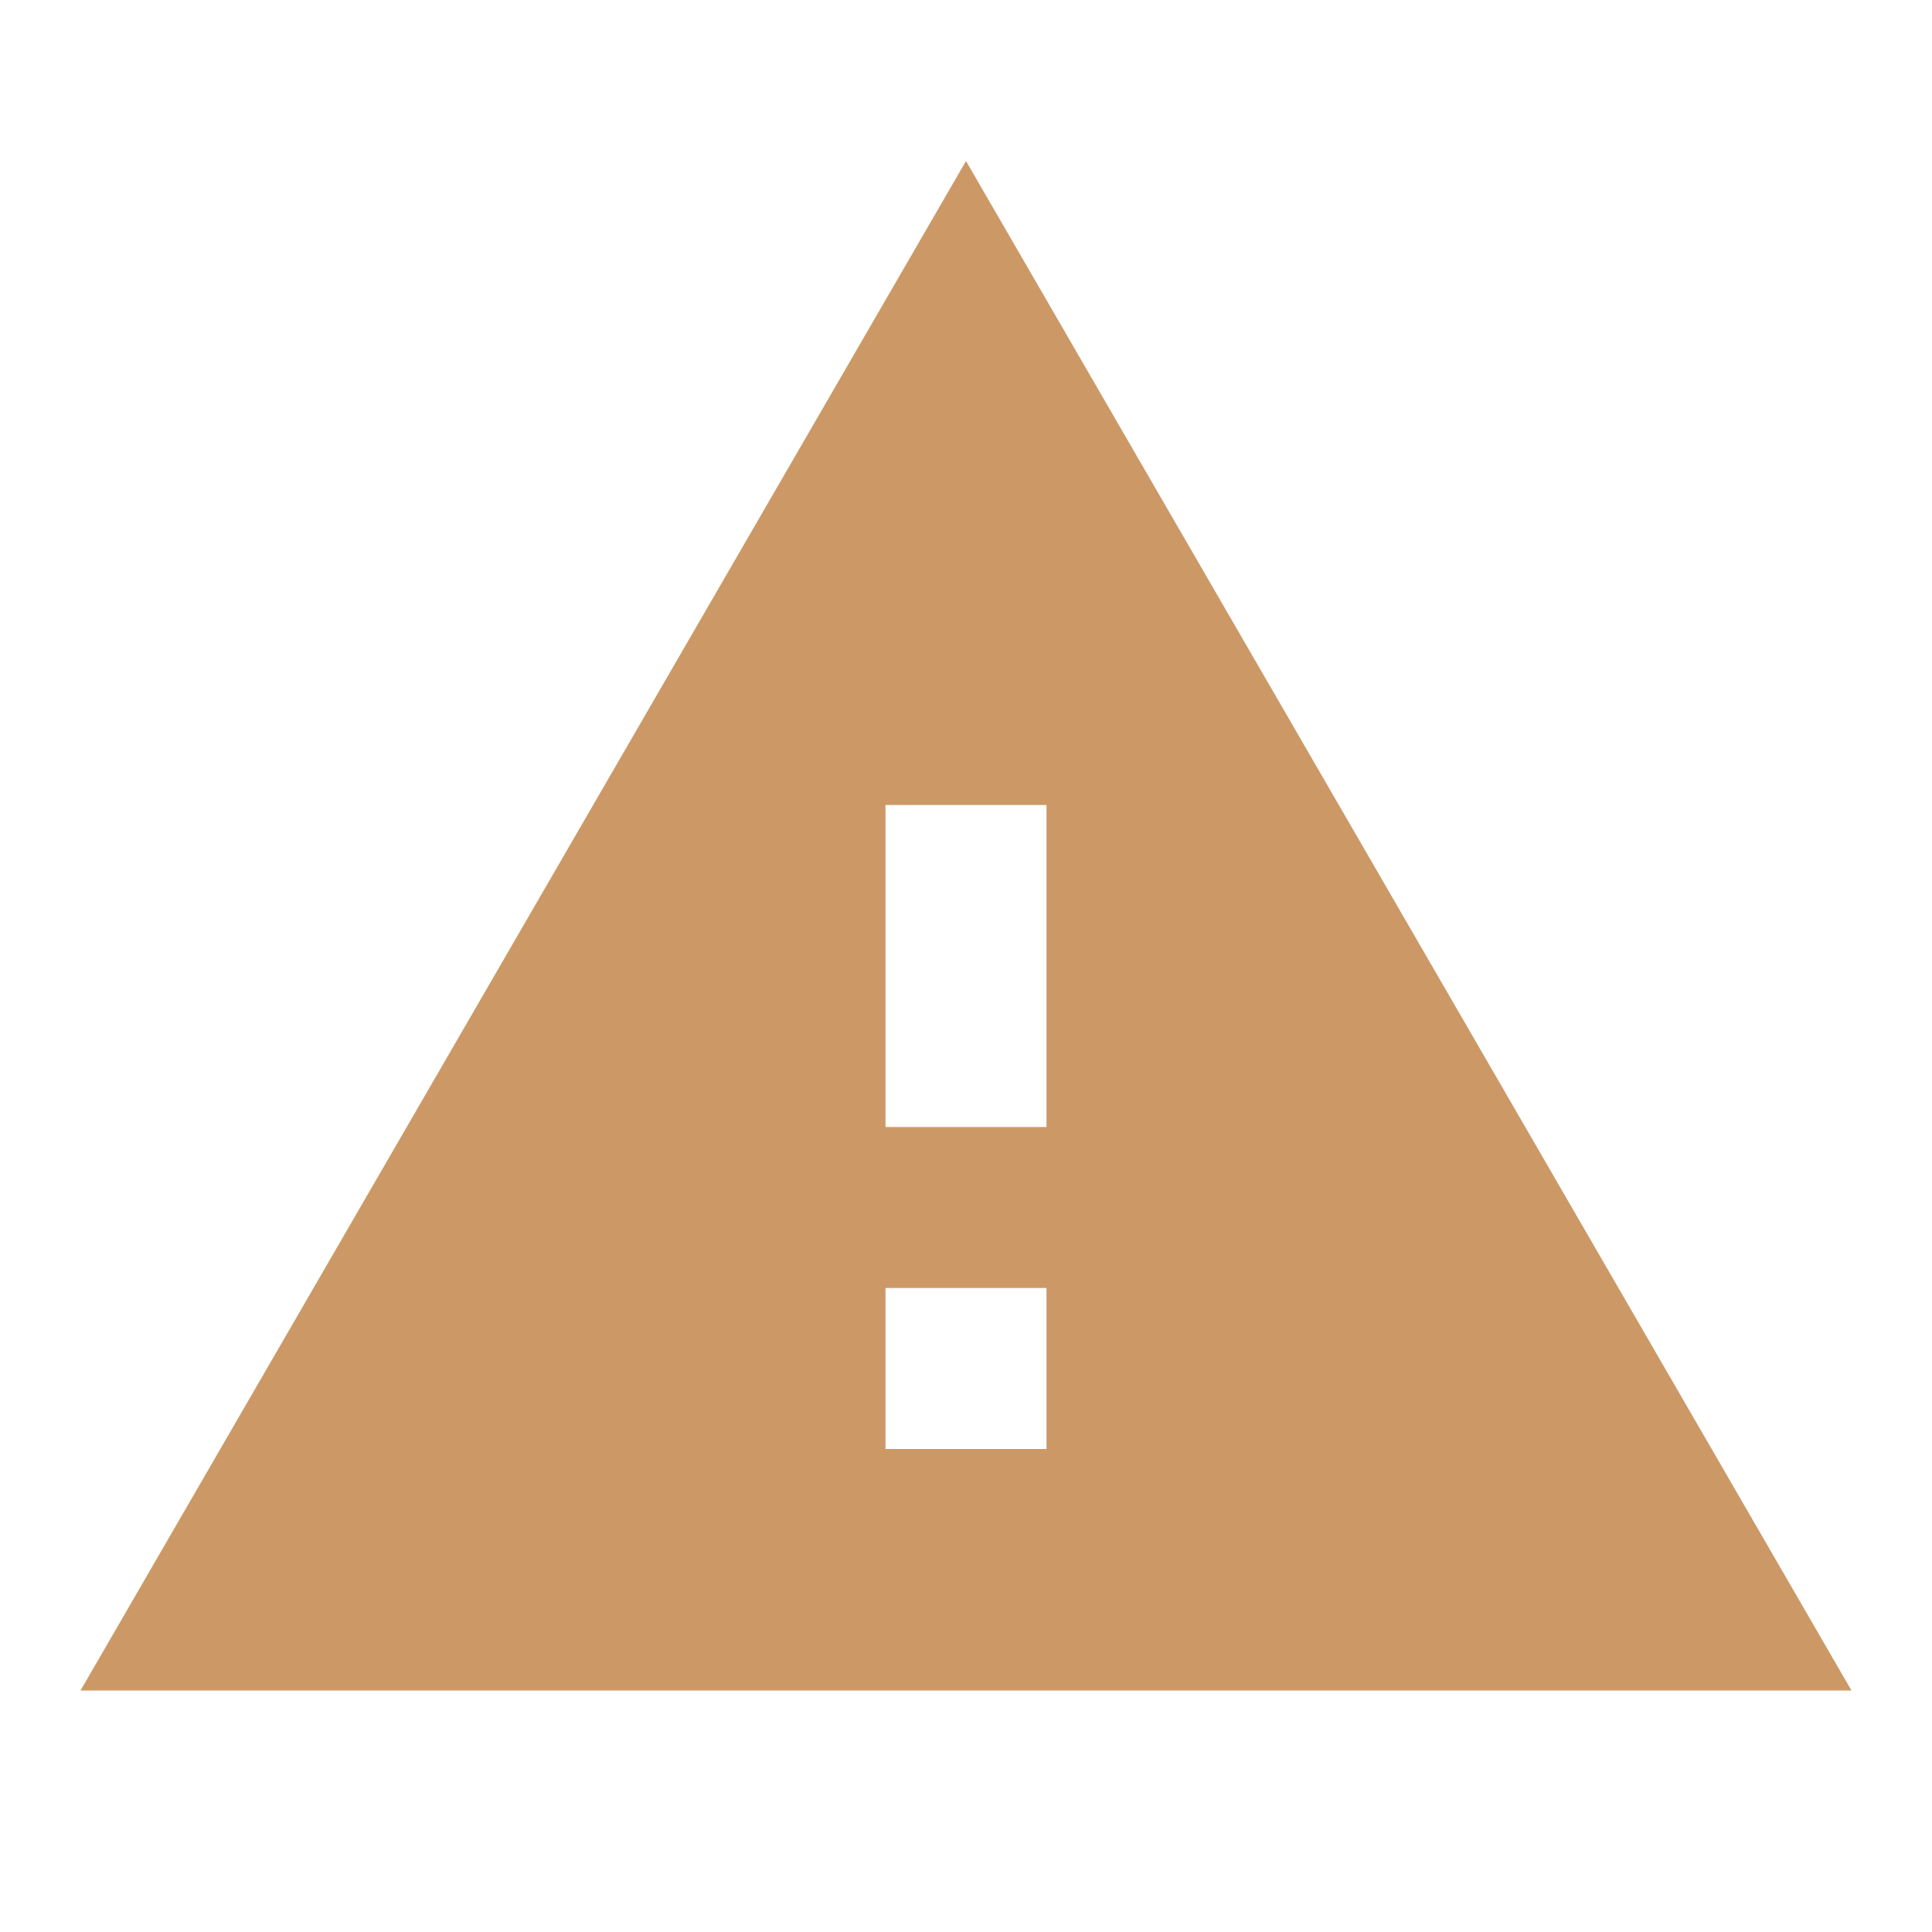
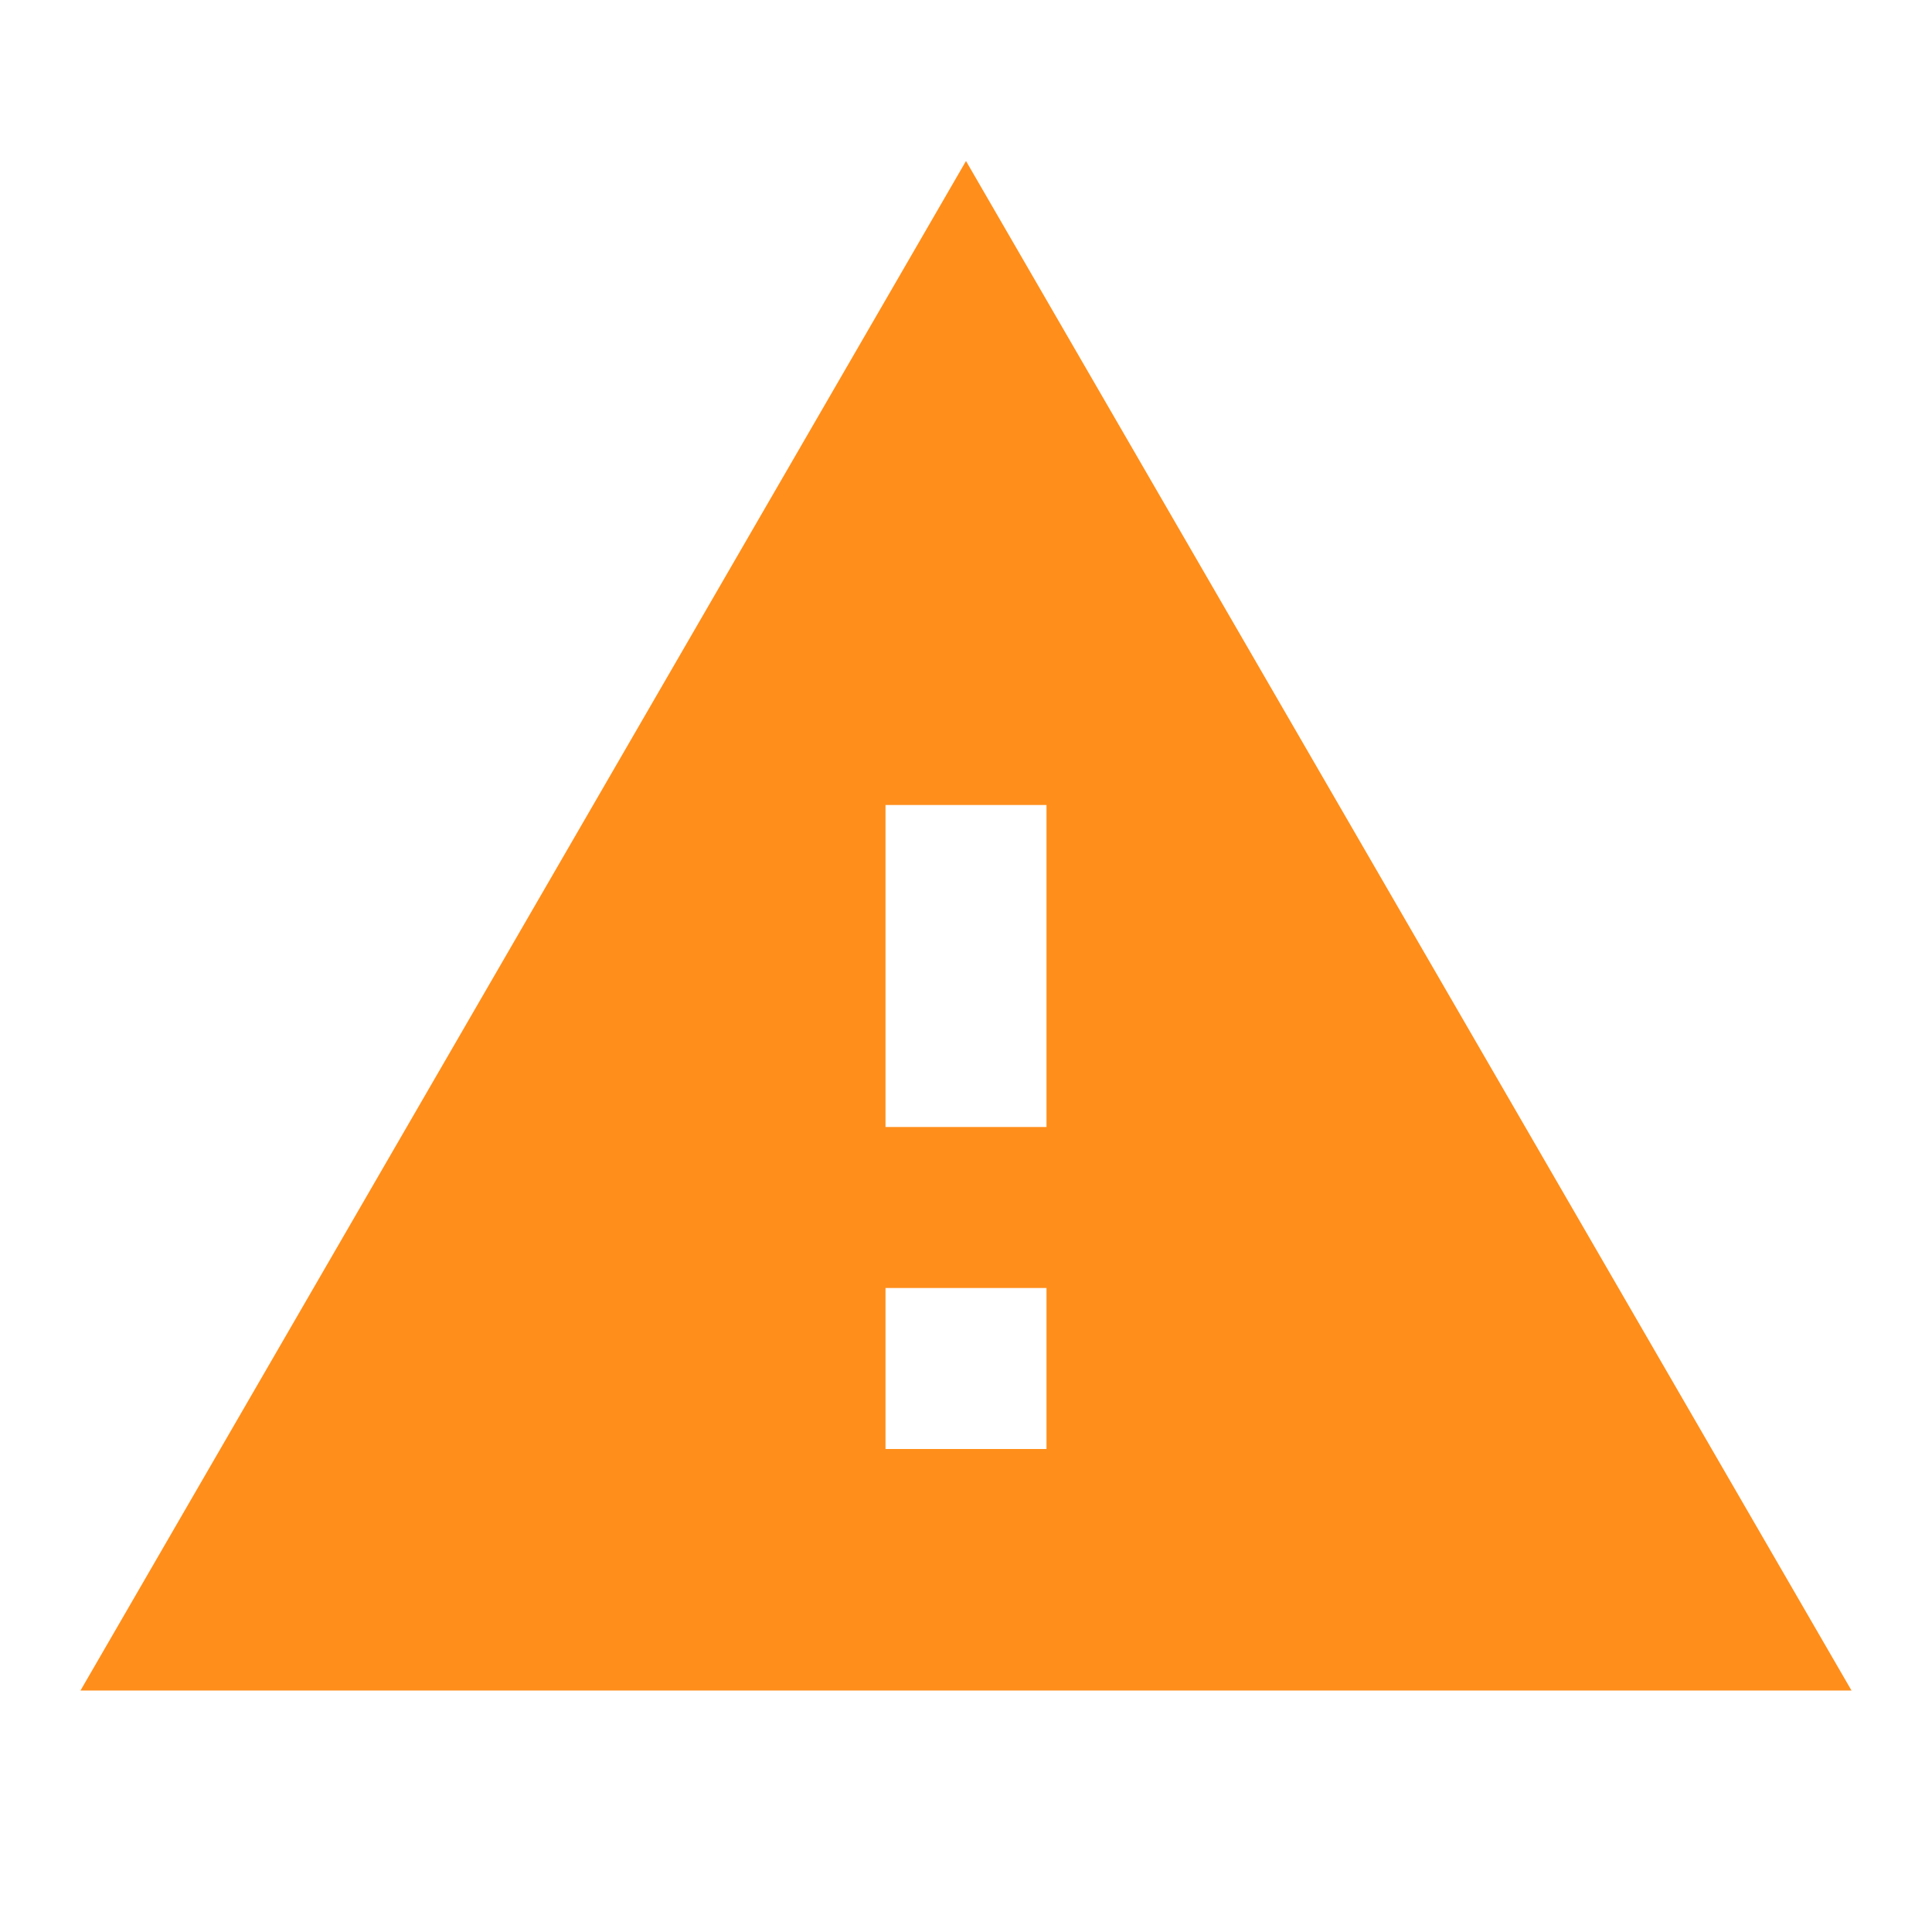
- <svg xmlns="http://www.w3.org/2000/svg" fill="#cc9966" height="24" viewBox="0 0 24 24" width="24">
+ <svg xmlns="http://www.w3.org/2000/svg" fill="#FF8E1A" height="24" viewBox="0 0 24 24" width="24">
  <path d="M0 0h24v24H0z" fill="none" />
  <path d="M1 21h22L12 2 1 21zm12-3h-2v-2h2v2zm0-4h-2v-4h2v4z" />
</svg>
